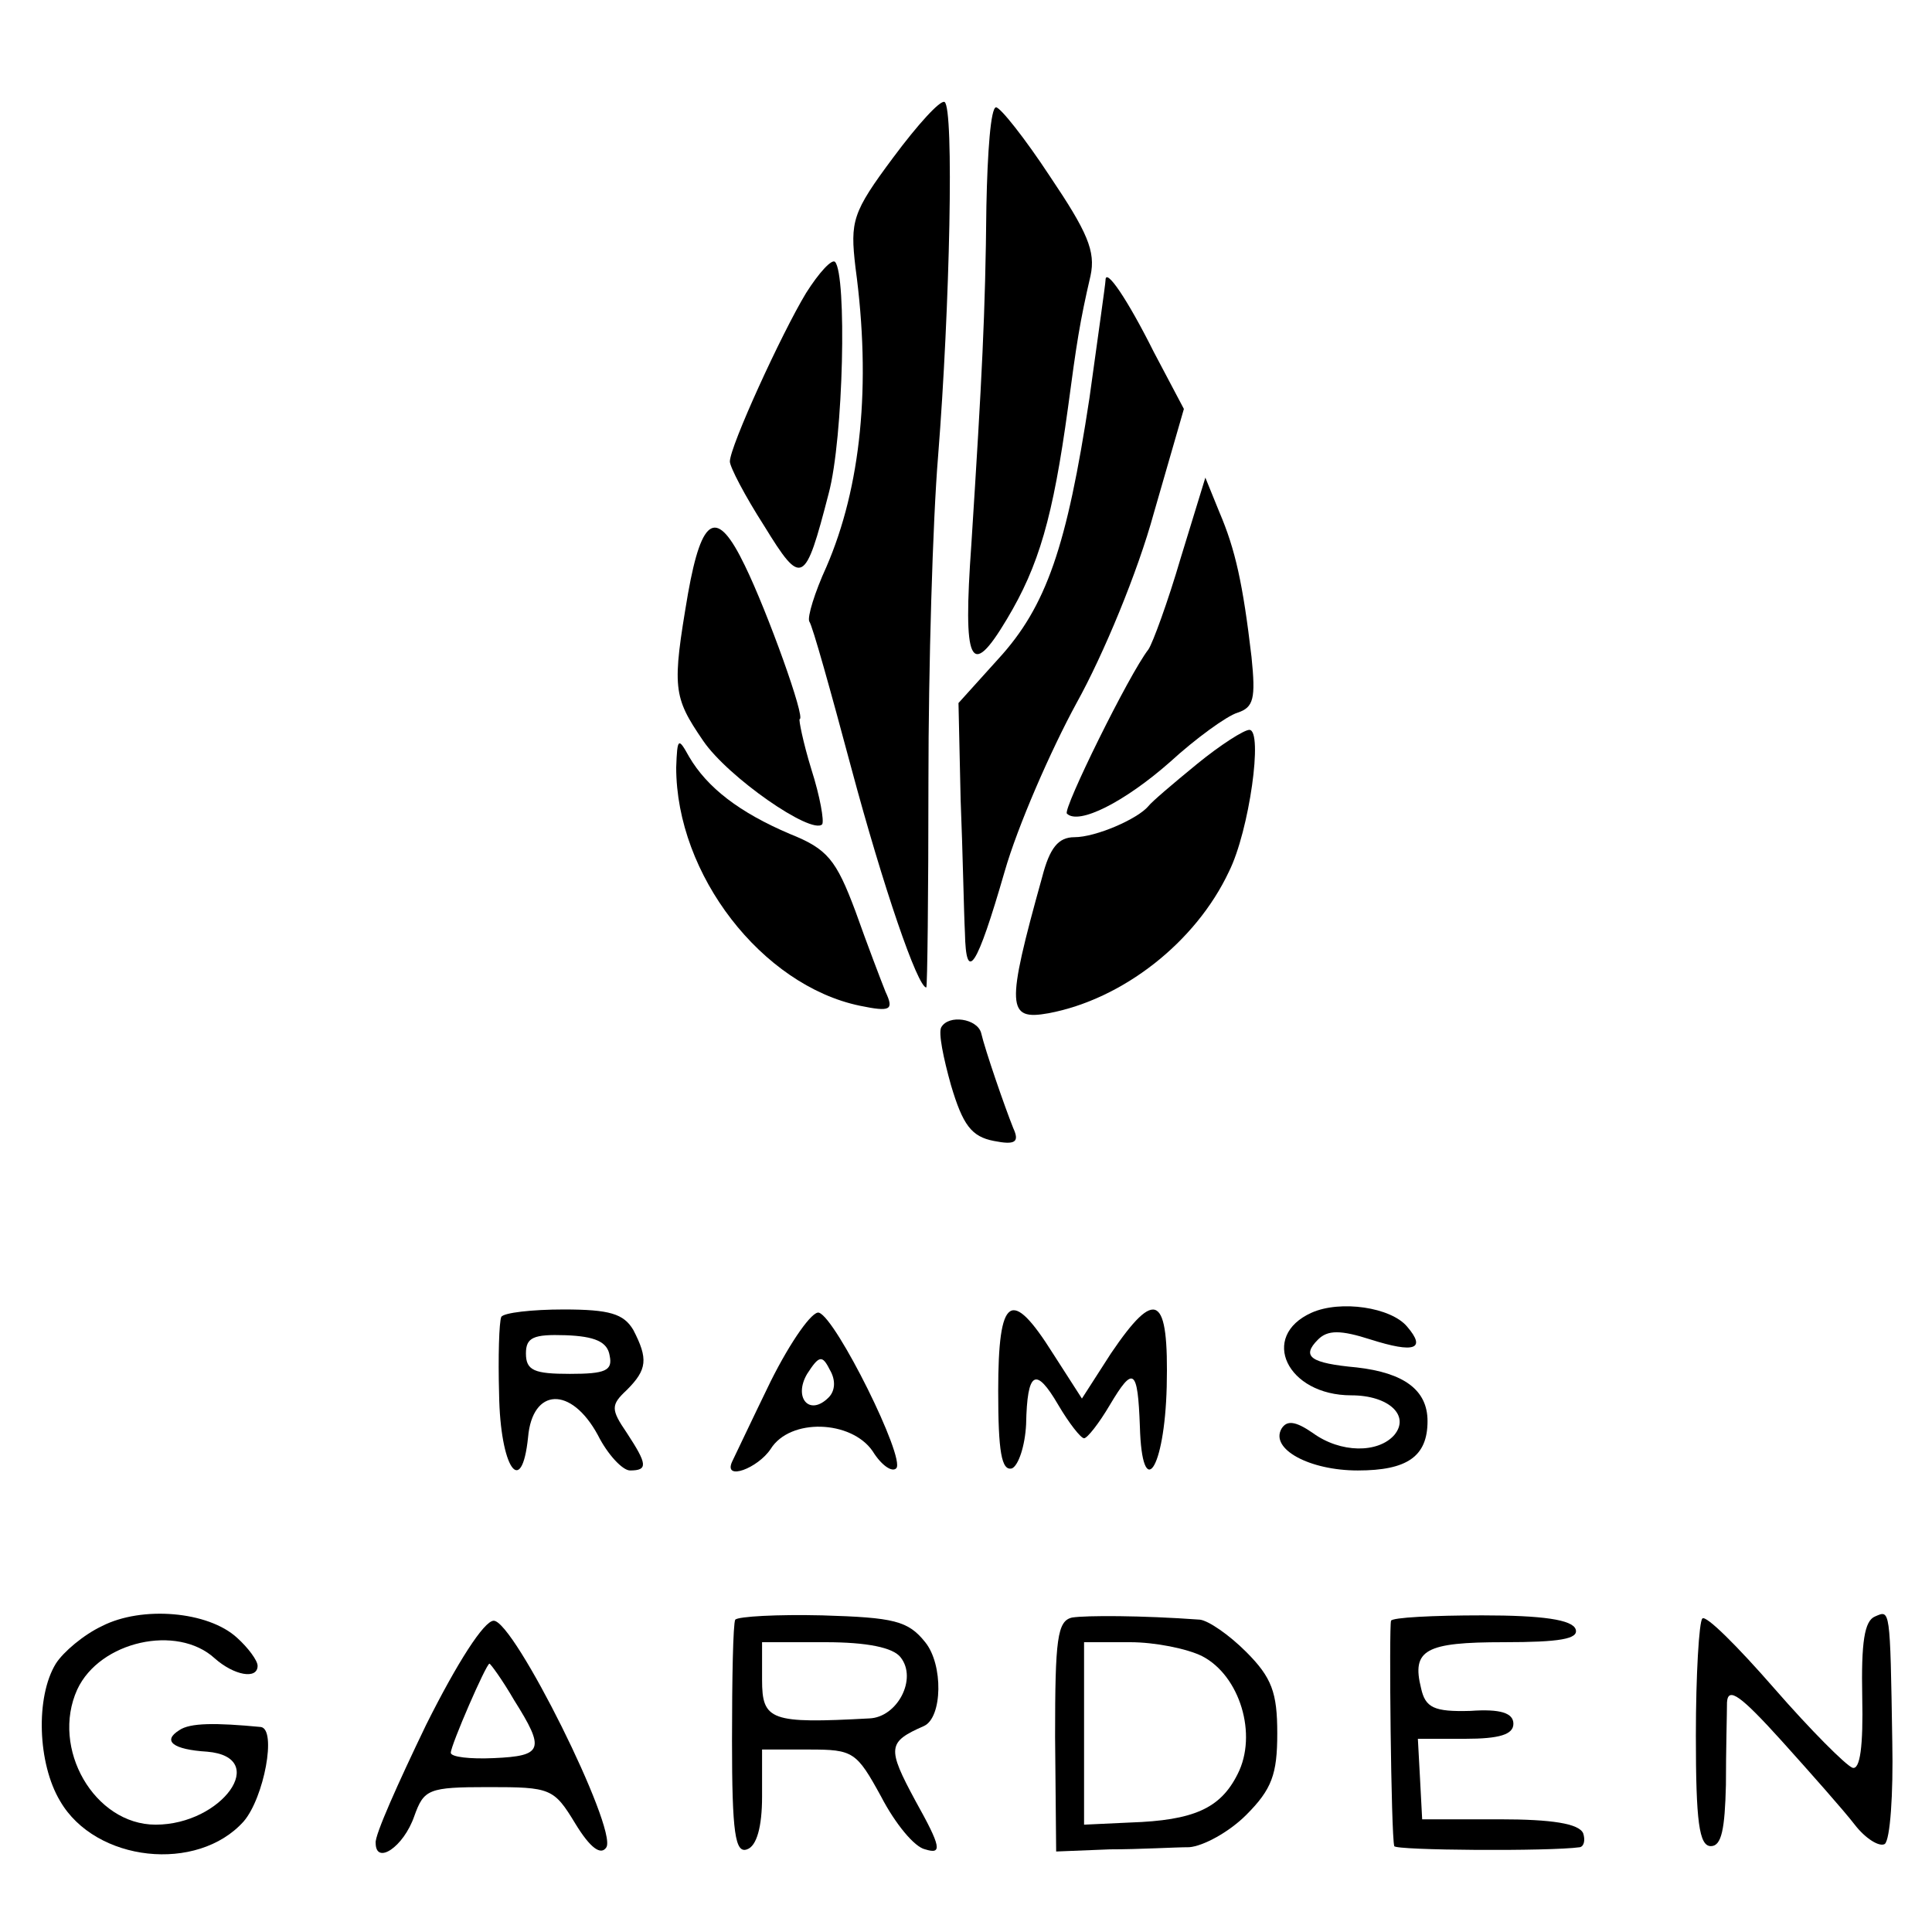
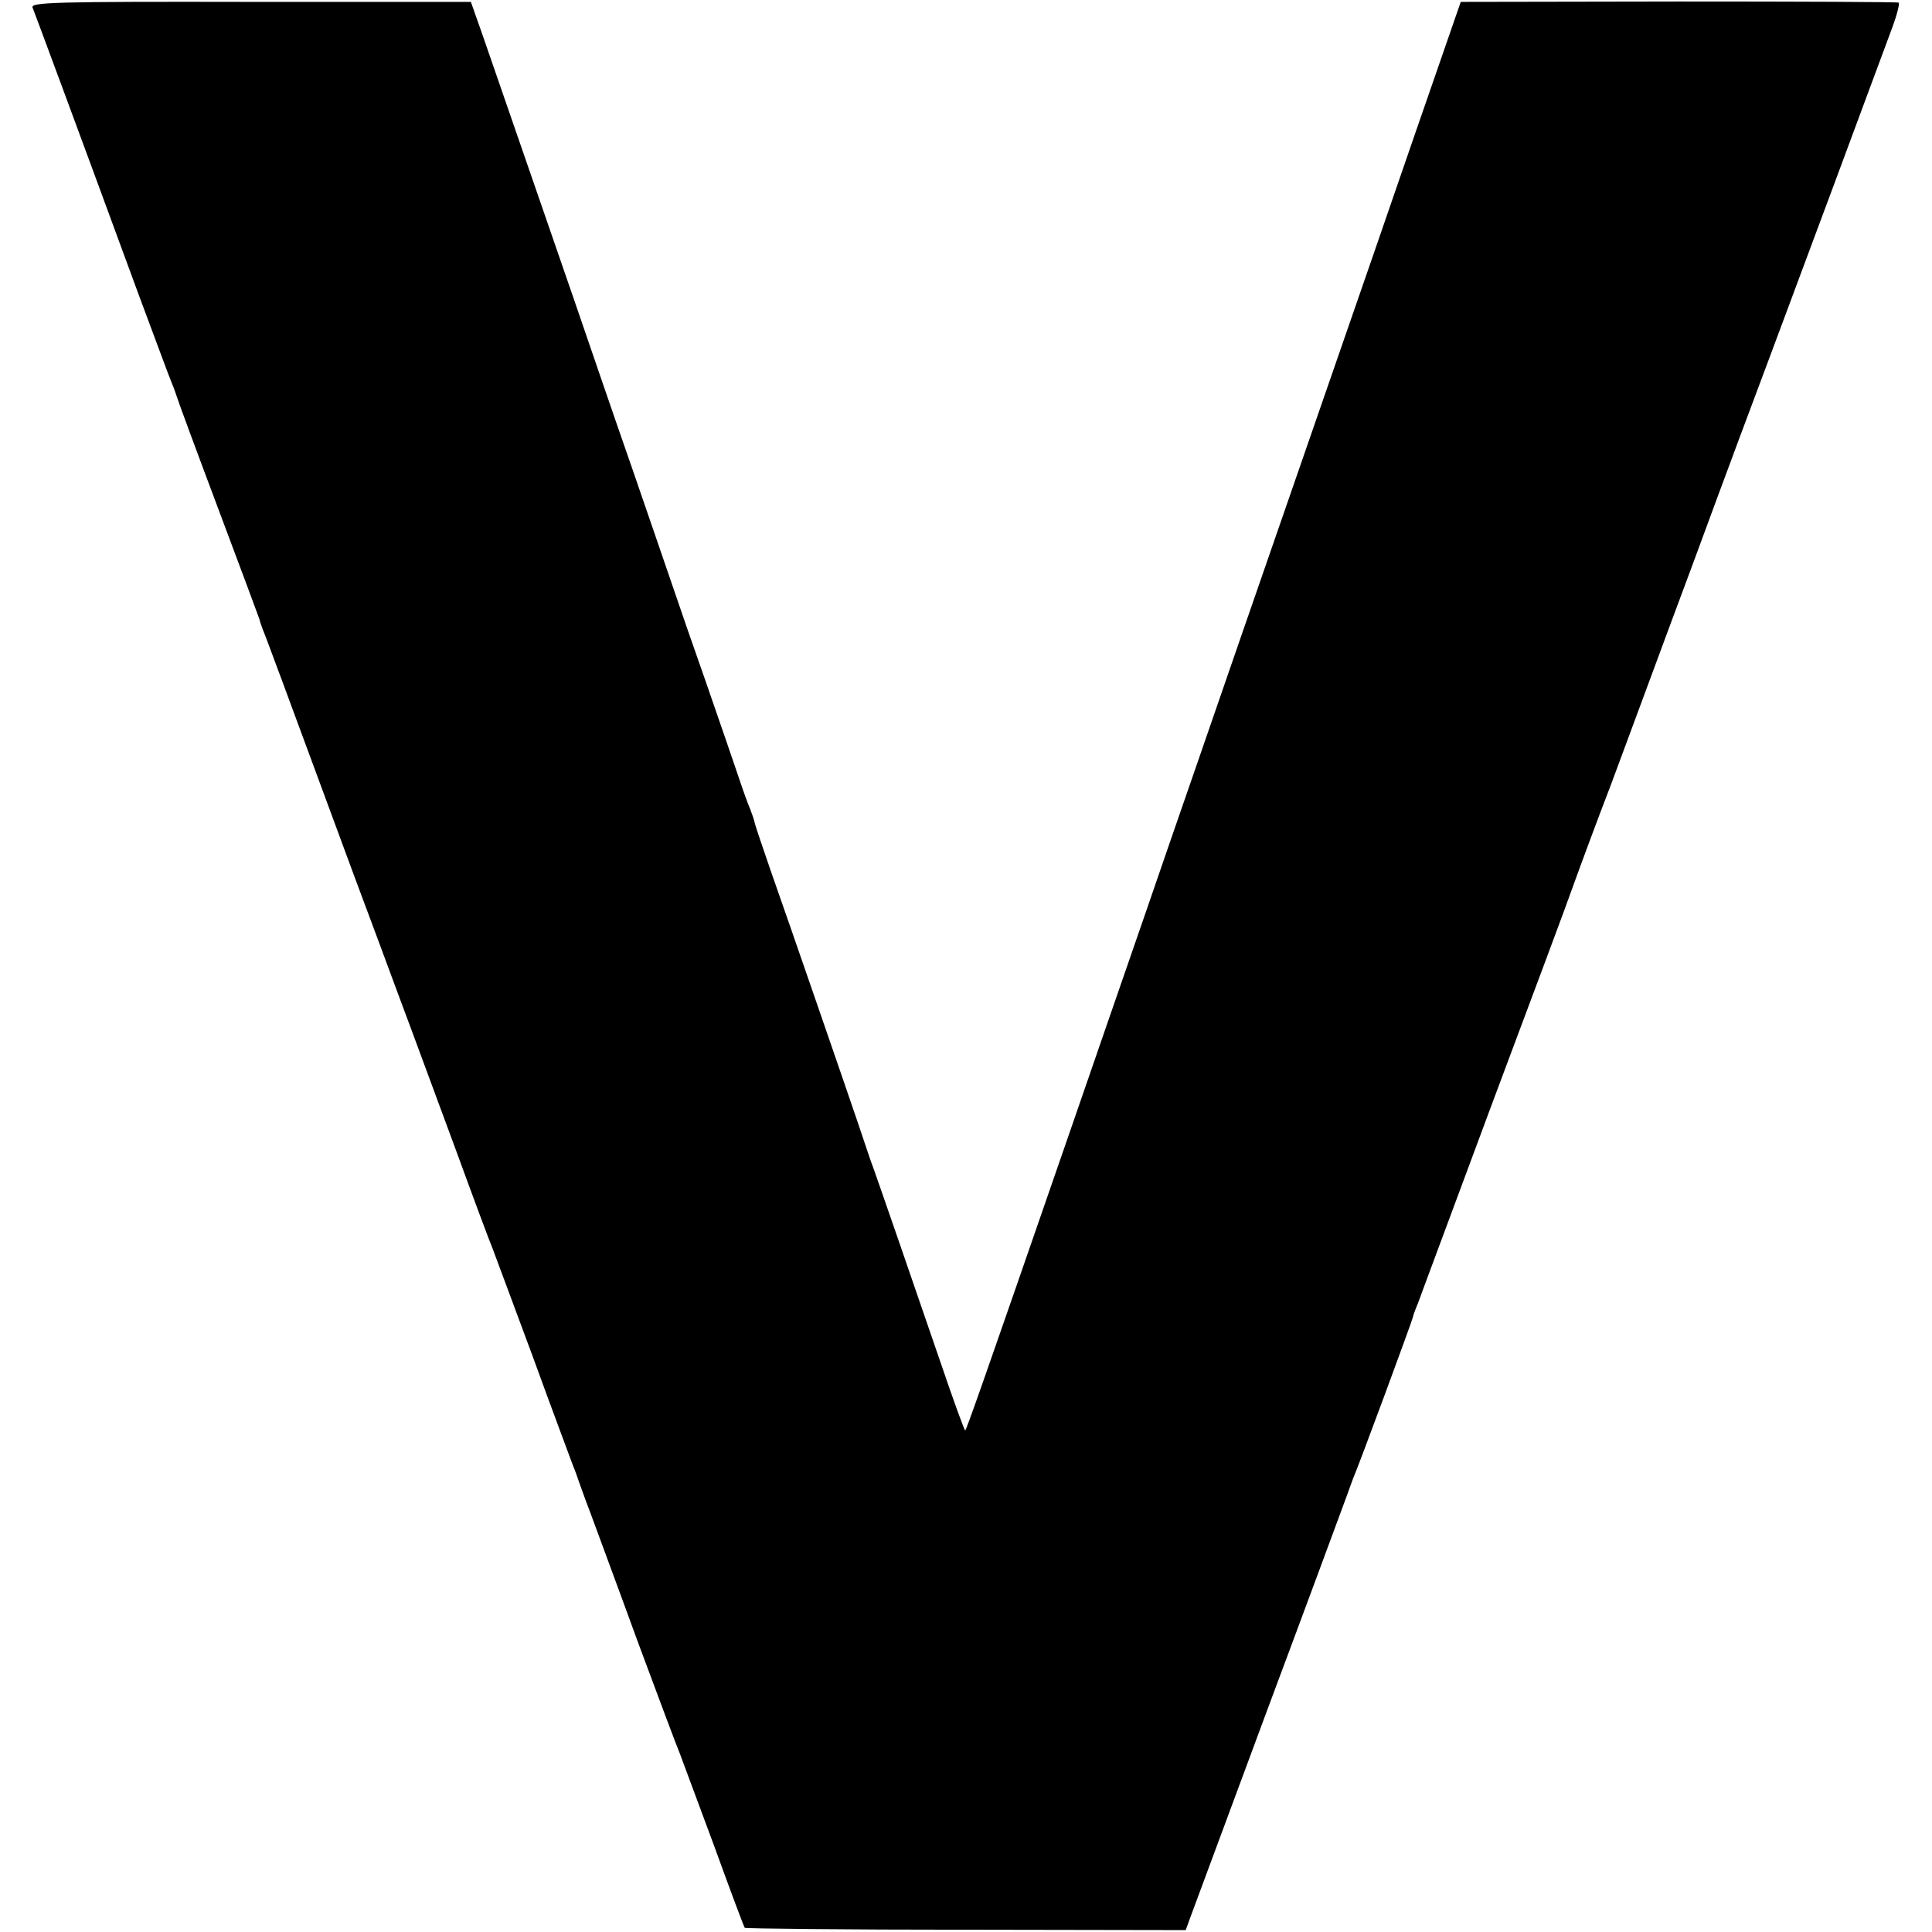
- <svg xmlns="http://www.w3.org/2000/svg" version="1.0" width="180pt" height="180pt" viewBox="0 0 180 180" preserveAspectRatio="xMidYMid meet">
-   <g transform="translate(0,180) scale(0.1,-0.1)" fill="#000000" stroke="none">
-     <path d="M832 1653 c-38 -51 -40 -59 -35 -102 15 -110 5 -205 -27 -279 -11 -24 -18 -47 -16 -51 3 -4 20 -65 39 -136 30 -112 62 -205 70 -205 1 0 2 87 2 192 0 106 4 243 9 303 11 139 15 325 6 330 -4 2 -25 -21 -48 -52z" />
-     <path d="M919 1608 c-1 -101 -4 -158 -14 -315 -8 -112 -1 -127 33 -70 30 50 43 95 57 197 8 60 11 80 21 123 5 23 -3 41 -38 93 -23 35 -46 64 -50 64 -5 0 -8 -42 -9 -92z" />
-     <path d="M751 1527 c-23 -38 -71 -143 -71 -157 0 -5 14 -32 32 -60 35 -57 38 -55 60 30 14 52 17 204 6 216 -3 3 -15 -10 -27 -29z" />
-     <path d="M1030 1539 c0 -3 -7 -52 -15 -110 -21 -138 -40 -194 -85 -243 l-37 -41 2 -90 c2 -49 3 -105 4 -124 1 -48 11 -33 37 57 12 42 43 113 67 157 25 45 57 122 72 177 l28 97 -28 53 c-25 50 -45 79 -45 67z" />
-     <path d="M1100 1280 c-12 -41 -26 -79 -30 -85 -18 -23 -80 -149 -76 -153 11 -11 54 11 96 48 24 22 53 43 63 46 15 5 17 13 13 52 -8 68 -15 100 -30 135 l-13 32 -23 -75z" />
-     <path d="M641 1247 c-15 -88 -14 -96 14 -137 23 -34 101 -88 111 -78 2 3 -2 26 -10 51 -8 26 -12 47 -11 47 6 0 -30 100 -51 143 -26 54 -40 47 -53 -26z" />
-     <path d="M1115 1088 c-22 -18 -42 -35 -45 -39 -10 -12 -49 -29 -69 -29 -15 0 -23 -10 -30 -37 -34 -122 -33 -134 6 -127 69 13 137 66 168 132 19 38 32 132 19 132 -5 0 -27 -14 -49 -32z" />
-     <path d="M630 1085 c0 -100 80 -203 171 -222 29 -6 32 -4 24 13 -4 10 -17 44 -28 75 -18 48 -26 58 -61 72 -47 20 -77 43 -94 72 -10 18 -11 18 -12 -10z" />
-     <path d="M877 843 c-3 -5 2 -29 9 -54 11 -37 19 -48 40 -52 20 -4 24 -1 18 12 -8 20 -26 72 -30 89 -4 13 -30 17 -37 5z" />
-     <path d="M1222 577 c-49 -22 -23 -77 37 -77 35 0 55 -19 40 -37 -15 -17 -50 -17 -76 2 -16 11 -24 12 -29 4 -11 -19 26 -39 71 -39 46 0 65 13 65 46 0 29 -22 45 -66 50 -43 4 -52 10 -36 26 9 9 21 9 49 0 41 -13 52 -9 34 12 -15 18 -62 25 -89 13z" />
-     <path d="M467 573 c-2 -5 -3 -37 -2 -72 1 -68 21 -98 27 -40 4 46 40 48 65 2 9 -18 23 -33 30 -33 17 0 16 6 -3 35 -15 22 -15 26 0 40 19 19 20 29 6 56 -9 15 -22 19 -65 19 -29 0 -56 -3 -58 -7z m101 -36 c3 -14 -4 -17 -37 -17 -33 0 -41 3 -41 19 0 15 7 18 37 17 27 -1 39 -6 41 -19z" />
-     <path d="M718 513 c-18 -37 -34 -71 -36 -75 -8 -18 24 -6 36 12 18 29 75 27 95 -2 8 -13 18 -20 22 -16 9 9 -56 140 -72 145 -6 2 -26 -26 -45 -64z m54 -15 c-18 -18 -33 0 -20 22 11 17 14 18 21 4 6 -10 5 -20 -1 -26z" />
-     <path d="M930 504 c0 -56 3 -75 13 -72 6 3 12 21 13 41 1 50 9 54 30 18 10 -17 21 -31 24 -31 3 0 14 14 24 31 22 37 26 34 28 -20 2 -71 23 -41 25 37 2 86 -10 93 -52 31 l-27 -42 -27 42 c-39 62 -51 54 -51 -35z" />
-     <path d="M95 285 c-17 -8 -36 -24 -43 -35 -19 -31 -17 -93 4 -128 33 -57 128 -67 171 -19 19 22 31 86 16 88 -42 4 -66 4 -76 -3 -16 -10 -6 -18 26 -20 59 -5 14 -68 -48 -68 -57 0 -98 71 -73 126 21 45 93 61 128 29 18 -16 40 -20 40 -7 0 5 -9 17 -19 26 -27 25 -89 30 -126 11z" />
-     <path d="M685 291 c-2 -4 -3 -54 -3 -113 0 -86 3 -105 14 -101 9 3 14 21 14 49 l0 44 44 0 c41 0 44 -2 67 -44 13 -25 31 -47 41 -49 16 -5 15 2 -9 45 -27 50 -26 55 8 70 17 8 18 57 1 78 -16 20 -29 23 -96 25 -42 1 -78 -1 -81 -4z m154 -35 c16 -20 -3 -56 -29 -57 -92 -5 -100 -2 -100 36 l0 35 59 0 c39 0 63 -5 70 -14z" />
-     <path d="M999 293 c-14 -3 -16 -20 -16 -111 l1 -107 50 2 c28 0 61 2 74 2 13 1 37 14 53 30 24 24 29 38 29 76 0 38 -5 52 -29 76 -16 16 -35 29 -43 30 -55 4 -106 4 -119 2z m121 -36 c35 -18 52 -73 33 -110 -16 -32 -41 -43 -100 -45 l-43 -2 0 85 0 85 43 0 c23 0 53 -6 67 -13z" />
-     <path d="M1296 290 c-2 -5 0 -200 3 -210 1 -4 145 -5 173 -1 4 1 5 7 3 13 -4 9 -29 13 -78 13 l-72 0 -2 38 -2 37 44 0 c32 0 45 4 45 14 0 10 -12 14 -40 12 -34 -1 -42 3 -46 21 -9 36 4 43 77 43 52 0 70 3 67 12 -3 9 -31 13 -87 13 -46 0 -84 -2 -85 -5z" />
-     <path d="M1586 292 c-3 -3 -6 -52 -6 -109 0 -80 3 -103 14 -103 10 0 13 16 14 57 0 32 1 67 1 77 1 15 13 6 51 -36 27 -30 58 -65 68 -78 10 -13 23 -21 28 -18 5 4 8 46 7 95 -2 126 -2 123 -16 117 -10 -4 -13 -24 -12 -75 1 -46 -2 -68 -9 -66 -6 2 -39 35 -73 74 -34 39 -64 69 -67 65z" />
-     <path d="M397 193 c-26 -54 -48 -103 -47 -110 0 -21 26 -4 36 25 9 25 13 27 69 27 58 0 61 -1 81 -34 14 -23 24 -30 29 -22 10 18 -86 211 -105 211 -9 0 -34 -39 -63 -97z m82 23 c29 -46 27 -52 -19 -54 -22 -1 -40 1 -40 5 0 7 33 83 36 83 1 0 12 -15 23 -34z" />
+ <svg xmlns="http://www.w3.org/2000/svg" version="1.0" width="510pt" height="510pt" viewBox="0 0 510 510" preserveAspectRatio="xMidYMid meet">
+   <g transform="translate(0,510) scale(0.1,-0.1)" fill="#000000" stroke="none">
+     <path d="M86 5080 c12 -31 120 -322 279 -755 43 -115 82 -221 88 -235 6 -14 11 -29 13 -35 1 -5 50 -138 109 -295 59 -157 108 -289 110 -295 1 -5 5 -17 8 -25 6 -13 51 -135 243 -655 31 -82 84 -226 119 -320 35 -93 102 -276 150 -405 47 -129 90 -244 95 -255 4 -11 52 -139 106 -285 53 -146 102 -276 107 -290 6 -14 11 -29 13 -35 2 -5 16 -46 33 -90 16 -44 73 -197 125 -340 53 -143 103 -276 111 -295 7 -19 48 -129 91 -245 42 -116 78 -212 80 -214 2 -2 265 -5 584 -5 l580 -1 9 25 c5 14 97 261 204 550 108 289 201 541 208 560 7 19 16 44 20 55 17 39 159 424 159 429 0 2 5 17 12 33 6 15 12 33 14 38 2 6 85 228 184 495 100 267 197 526 214 575 18 50 62 169 99 265 36 96 133 360 217 585 83 226 178 480 210 565 58 155 272 730 315 847 13 35 20 64 17 66 -4 2 -266 3 -581 3 l-575 -1 -123 -355 c-67 -195 -156 -452 -197 -570 -206 -594 -352 -1016 -386 -1115 -21 -60 -81 -234 -133 -385 -52 -151 -136 -392 -185 -535 -249 -720 -280 -806 -284 -811 -2 -1 -31 79 -65 179 -54 157 -169 492 -186 537 -3 8 -17 51 -32 95 -35 103 -182 529 -230 665 -20 58 -39 114 -42 125 -2 11 -9 29 -13 40 -5 11 -18 47 -29 80 -11 33 -50 146 -86 250 -37 105 -75 215 -85 245 -10 30 -60 174 -110 320 -51 146 -120 348 -155 450 -55 160 -108 312 -242 700 l-30 85 -582 0 c-520 1 -581 -1 -575 -15z" />
  </g>
</svg>
